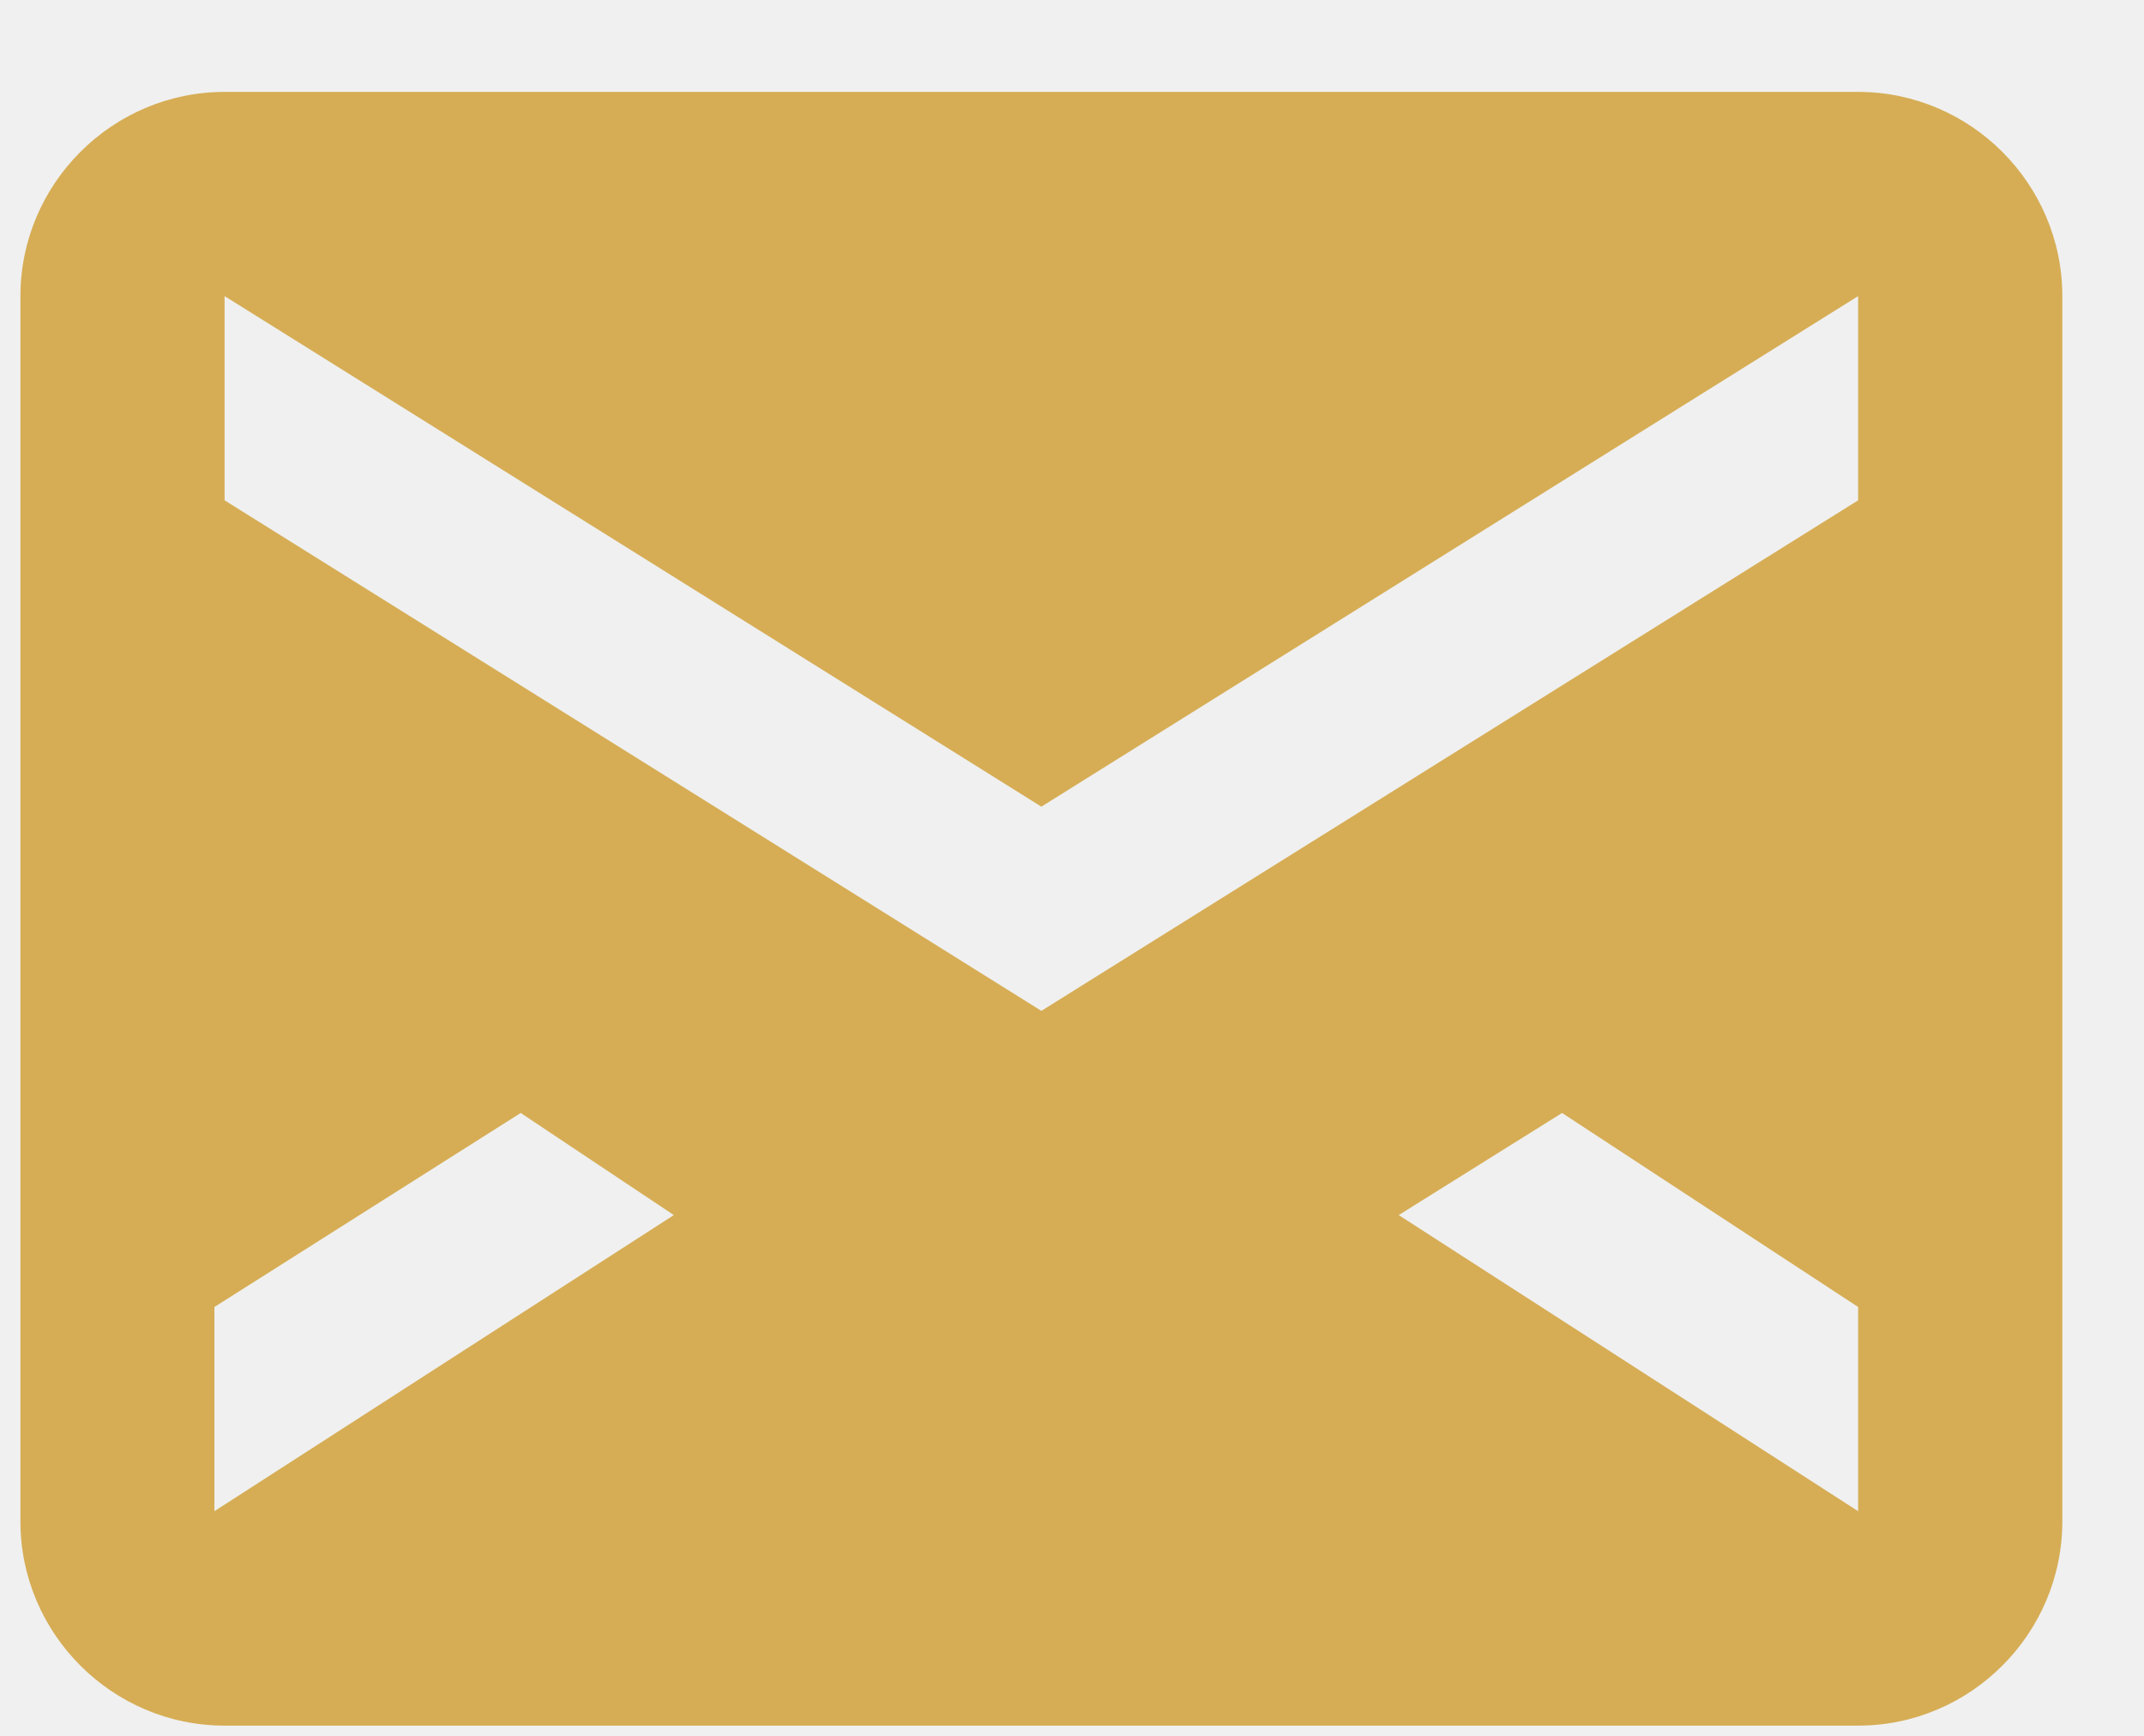
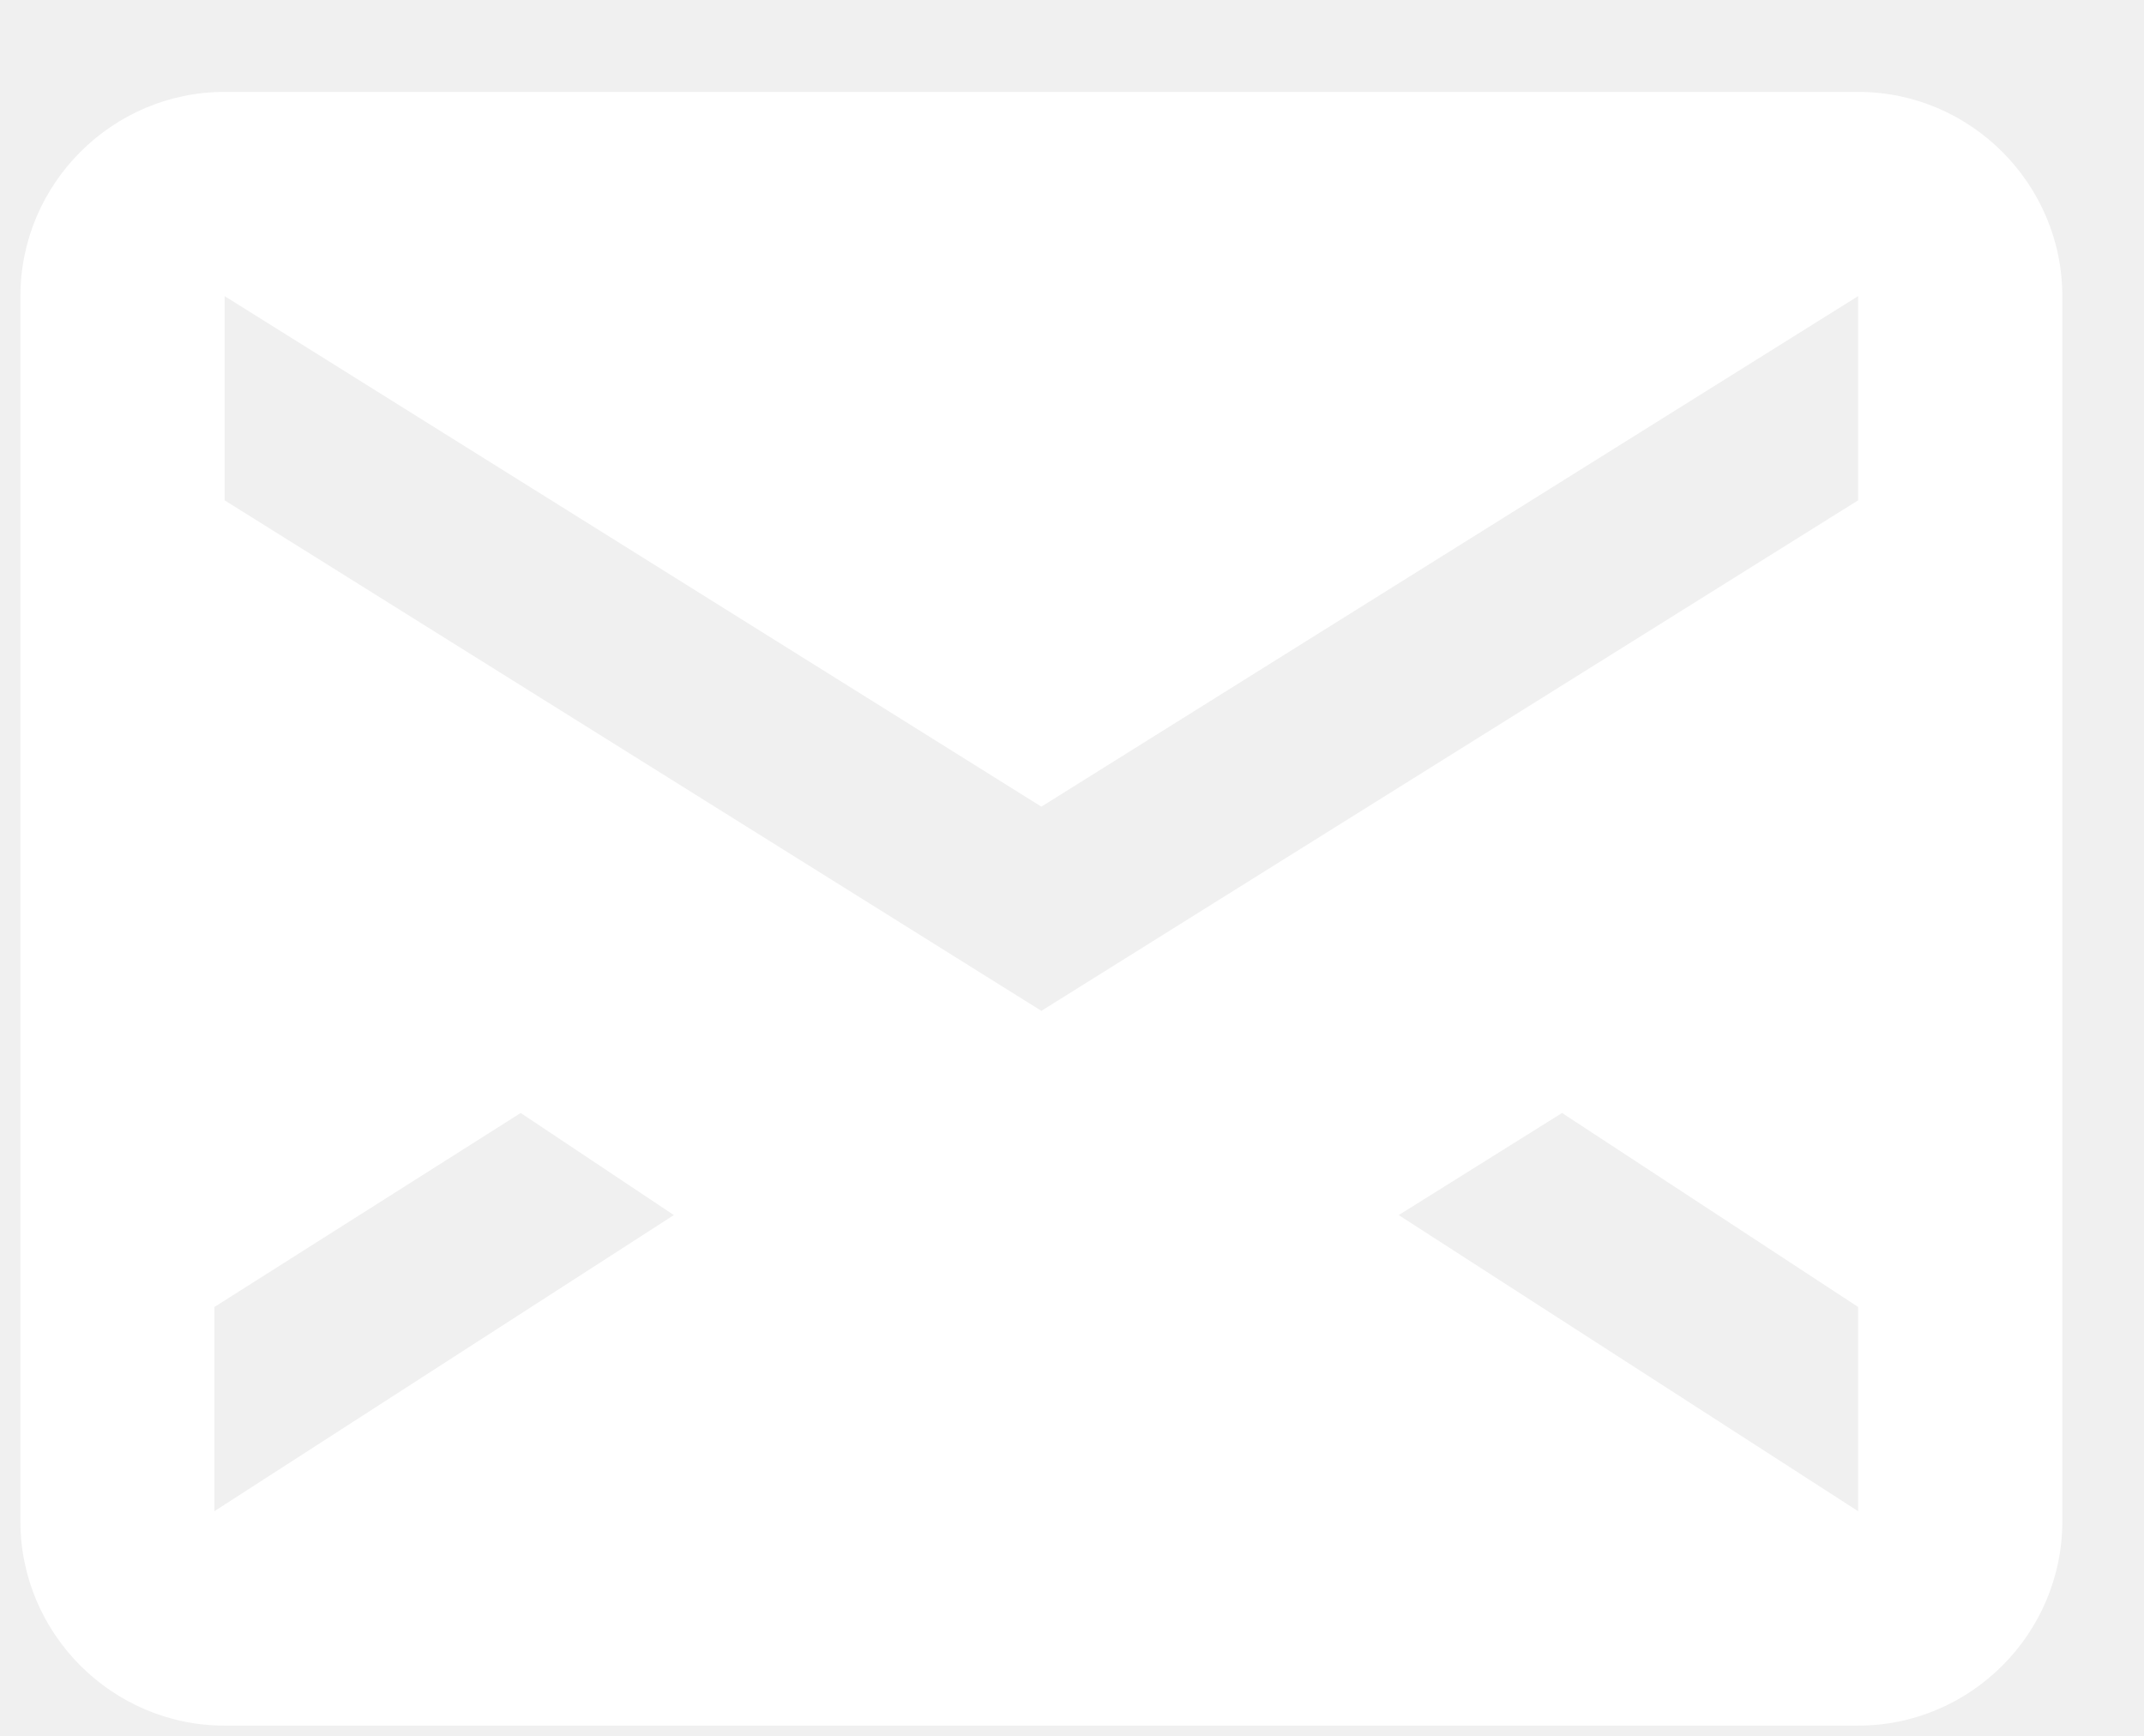
- <svg xmlns="http://www.w3.org/2000/svg" viewBox="0 0 21 17" fill="#d6ad55">
+ <svg xmlns="http://www.w3.org/2000/svg" viewBox="0 0 21 17" fill="#fff">
  <path d="M18.2.9h-16c-1.1 0-2 .9-2 2v12c0 1.1.9 2 2 2h16c1.1 0 2-.9 2-2v-12c0-1.1-.9-2-2-2zm-8 9l-8-5v-2l8 5 8-5v2l-8 5zm-5.1 1l1.5 1-4.5 2.9v-2l3-1.9zm10.2 0l2.9 1.9v2l-4.5-2.9 1.6-1z" />
</svg>
